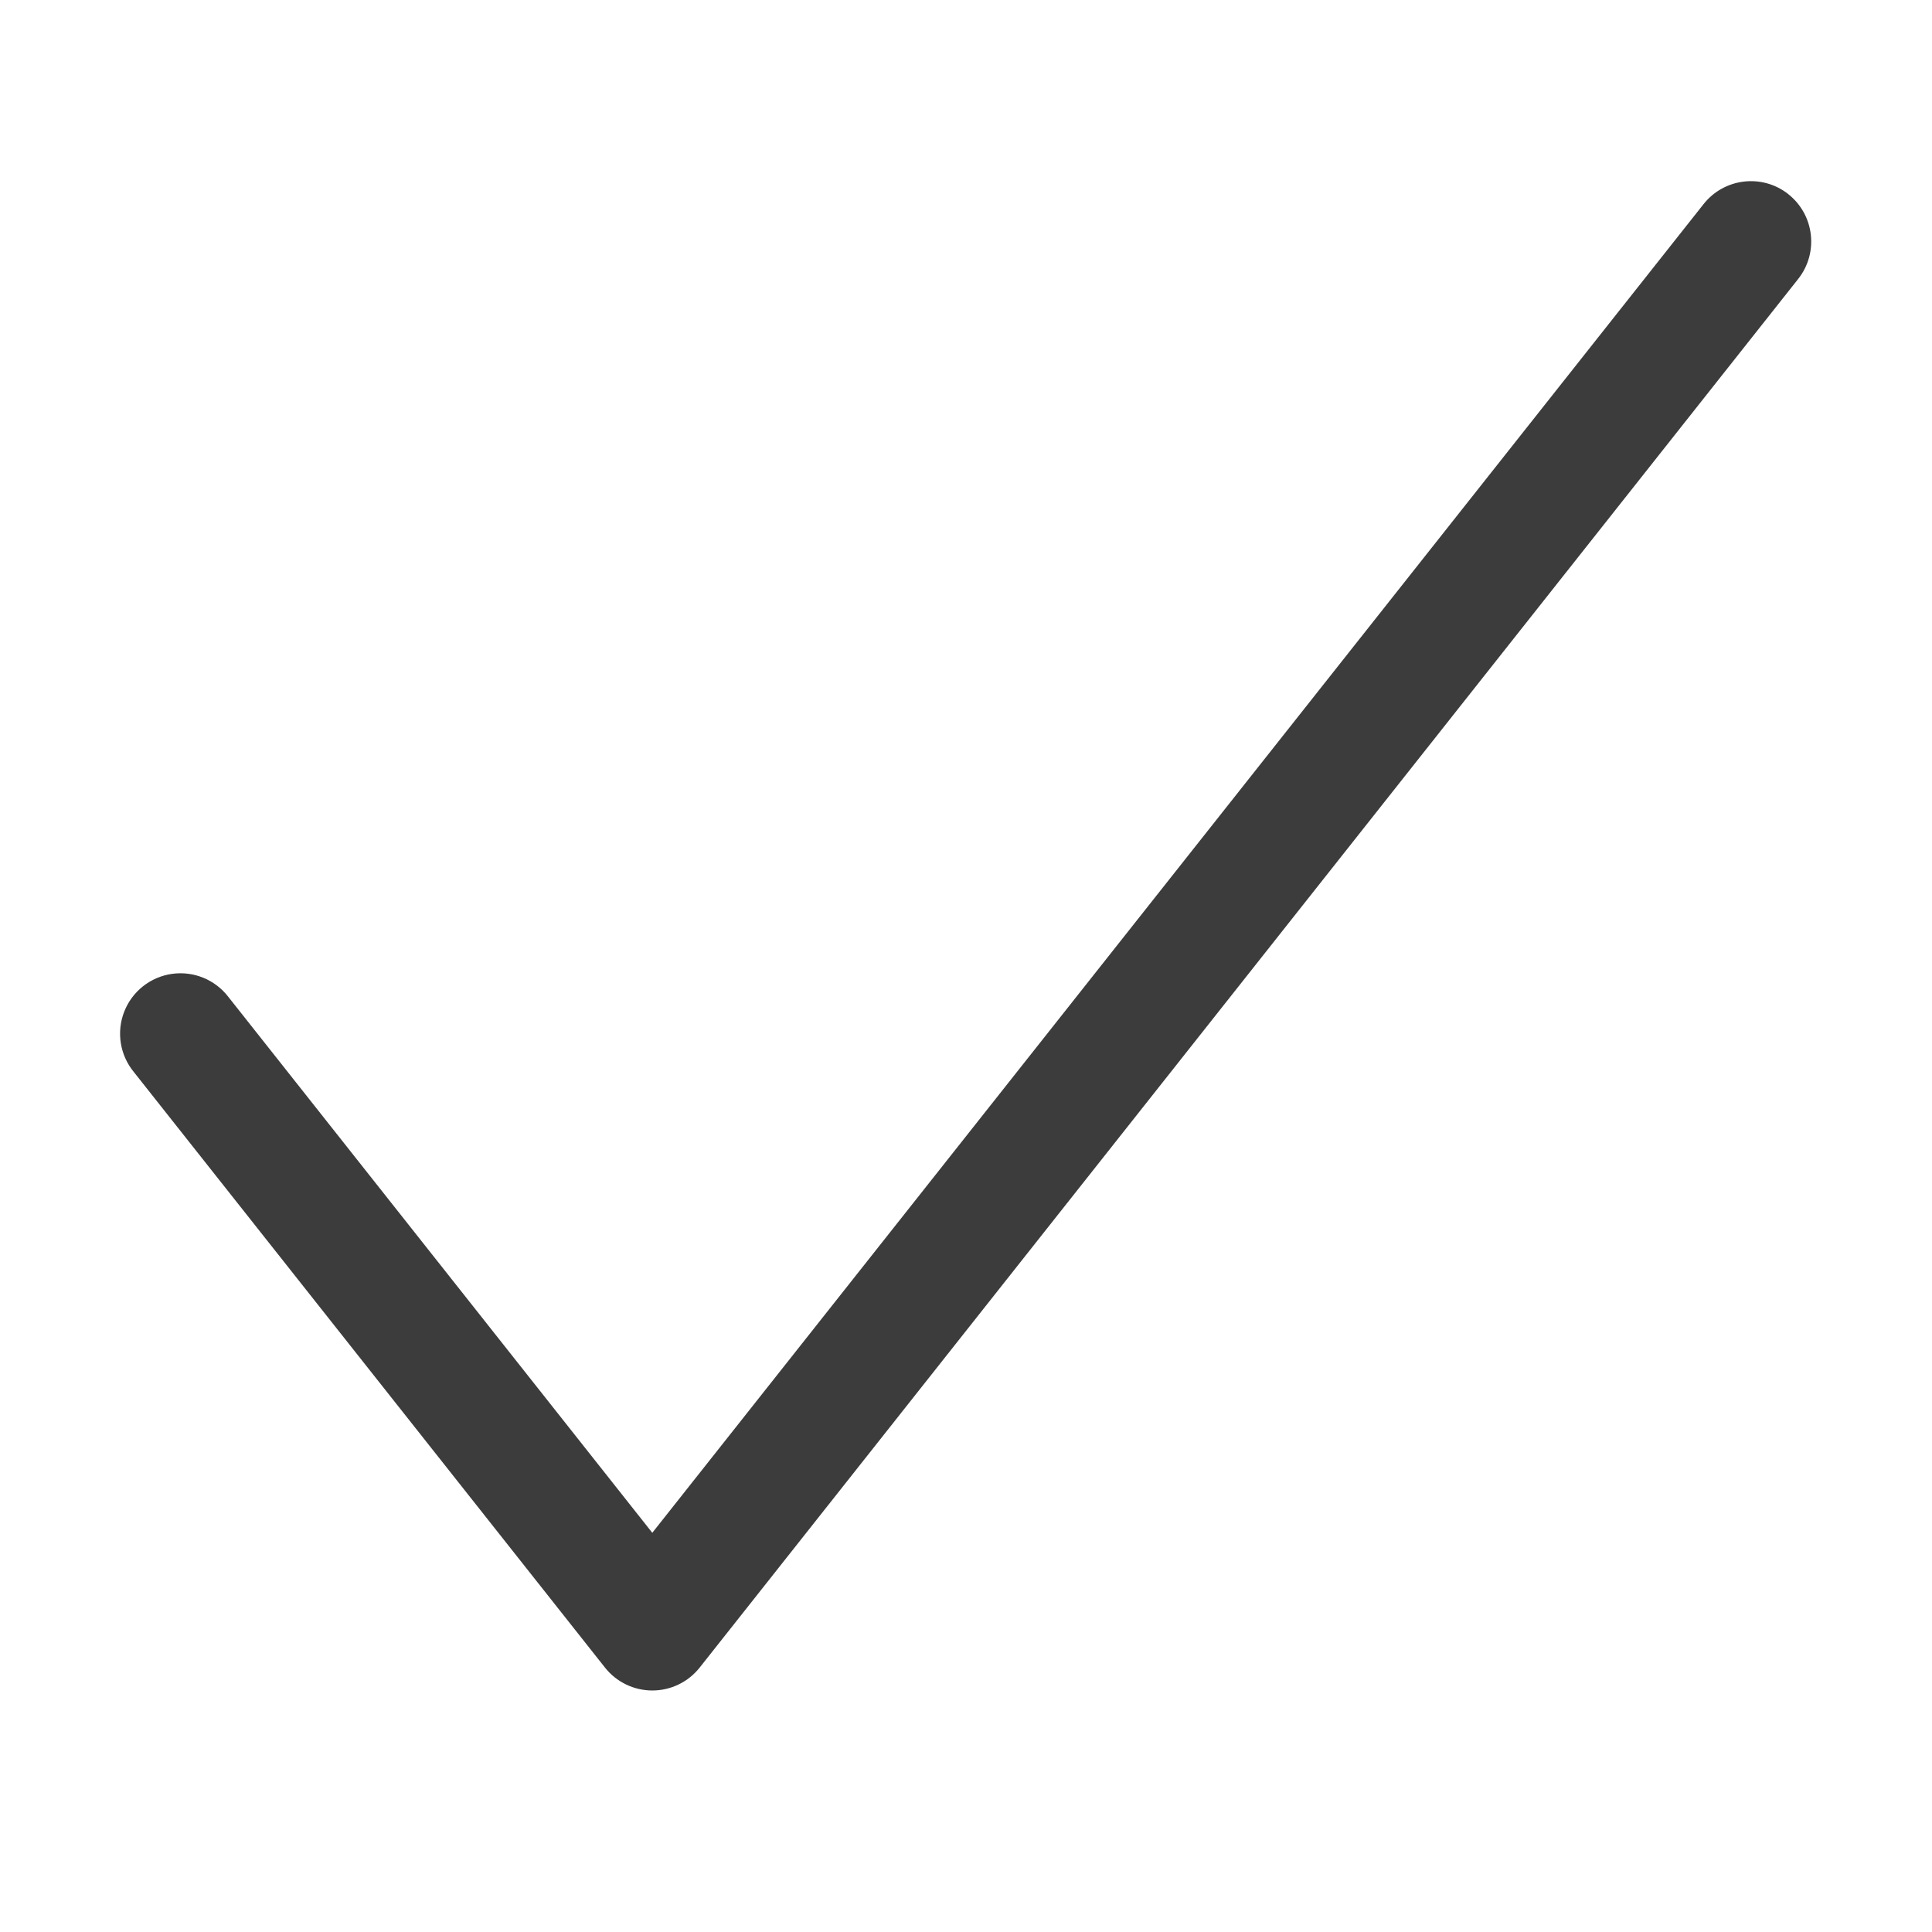
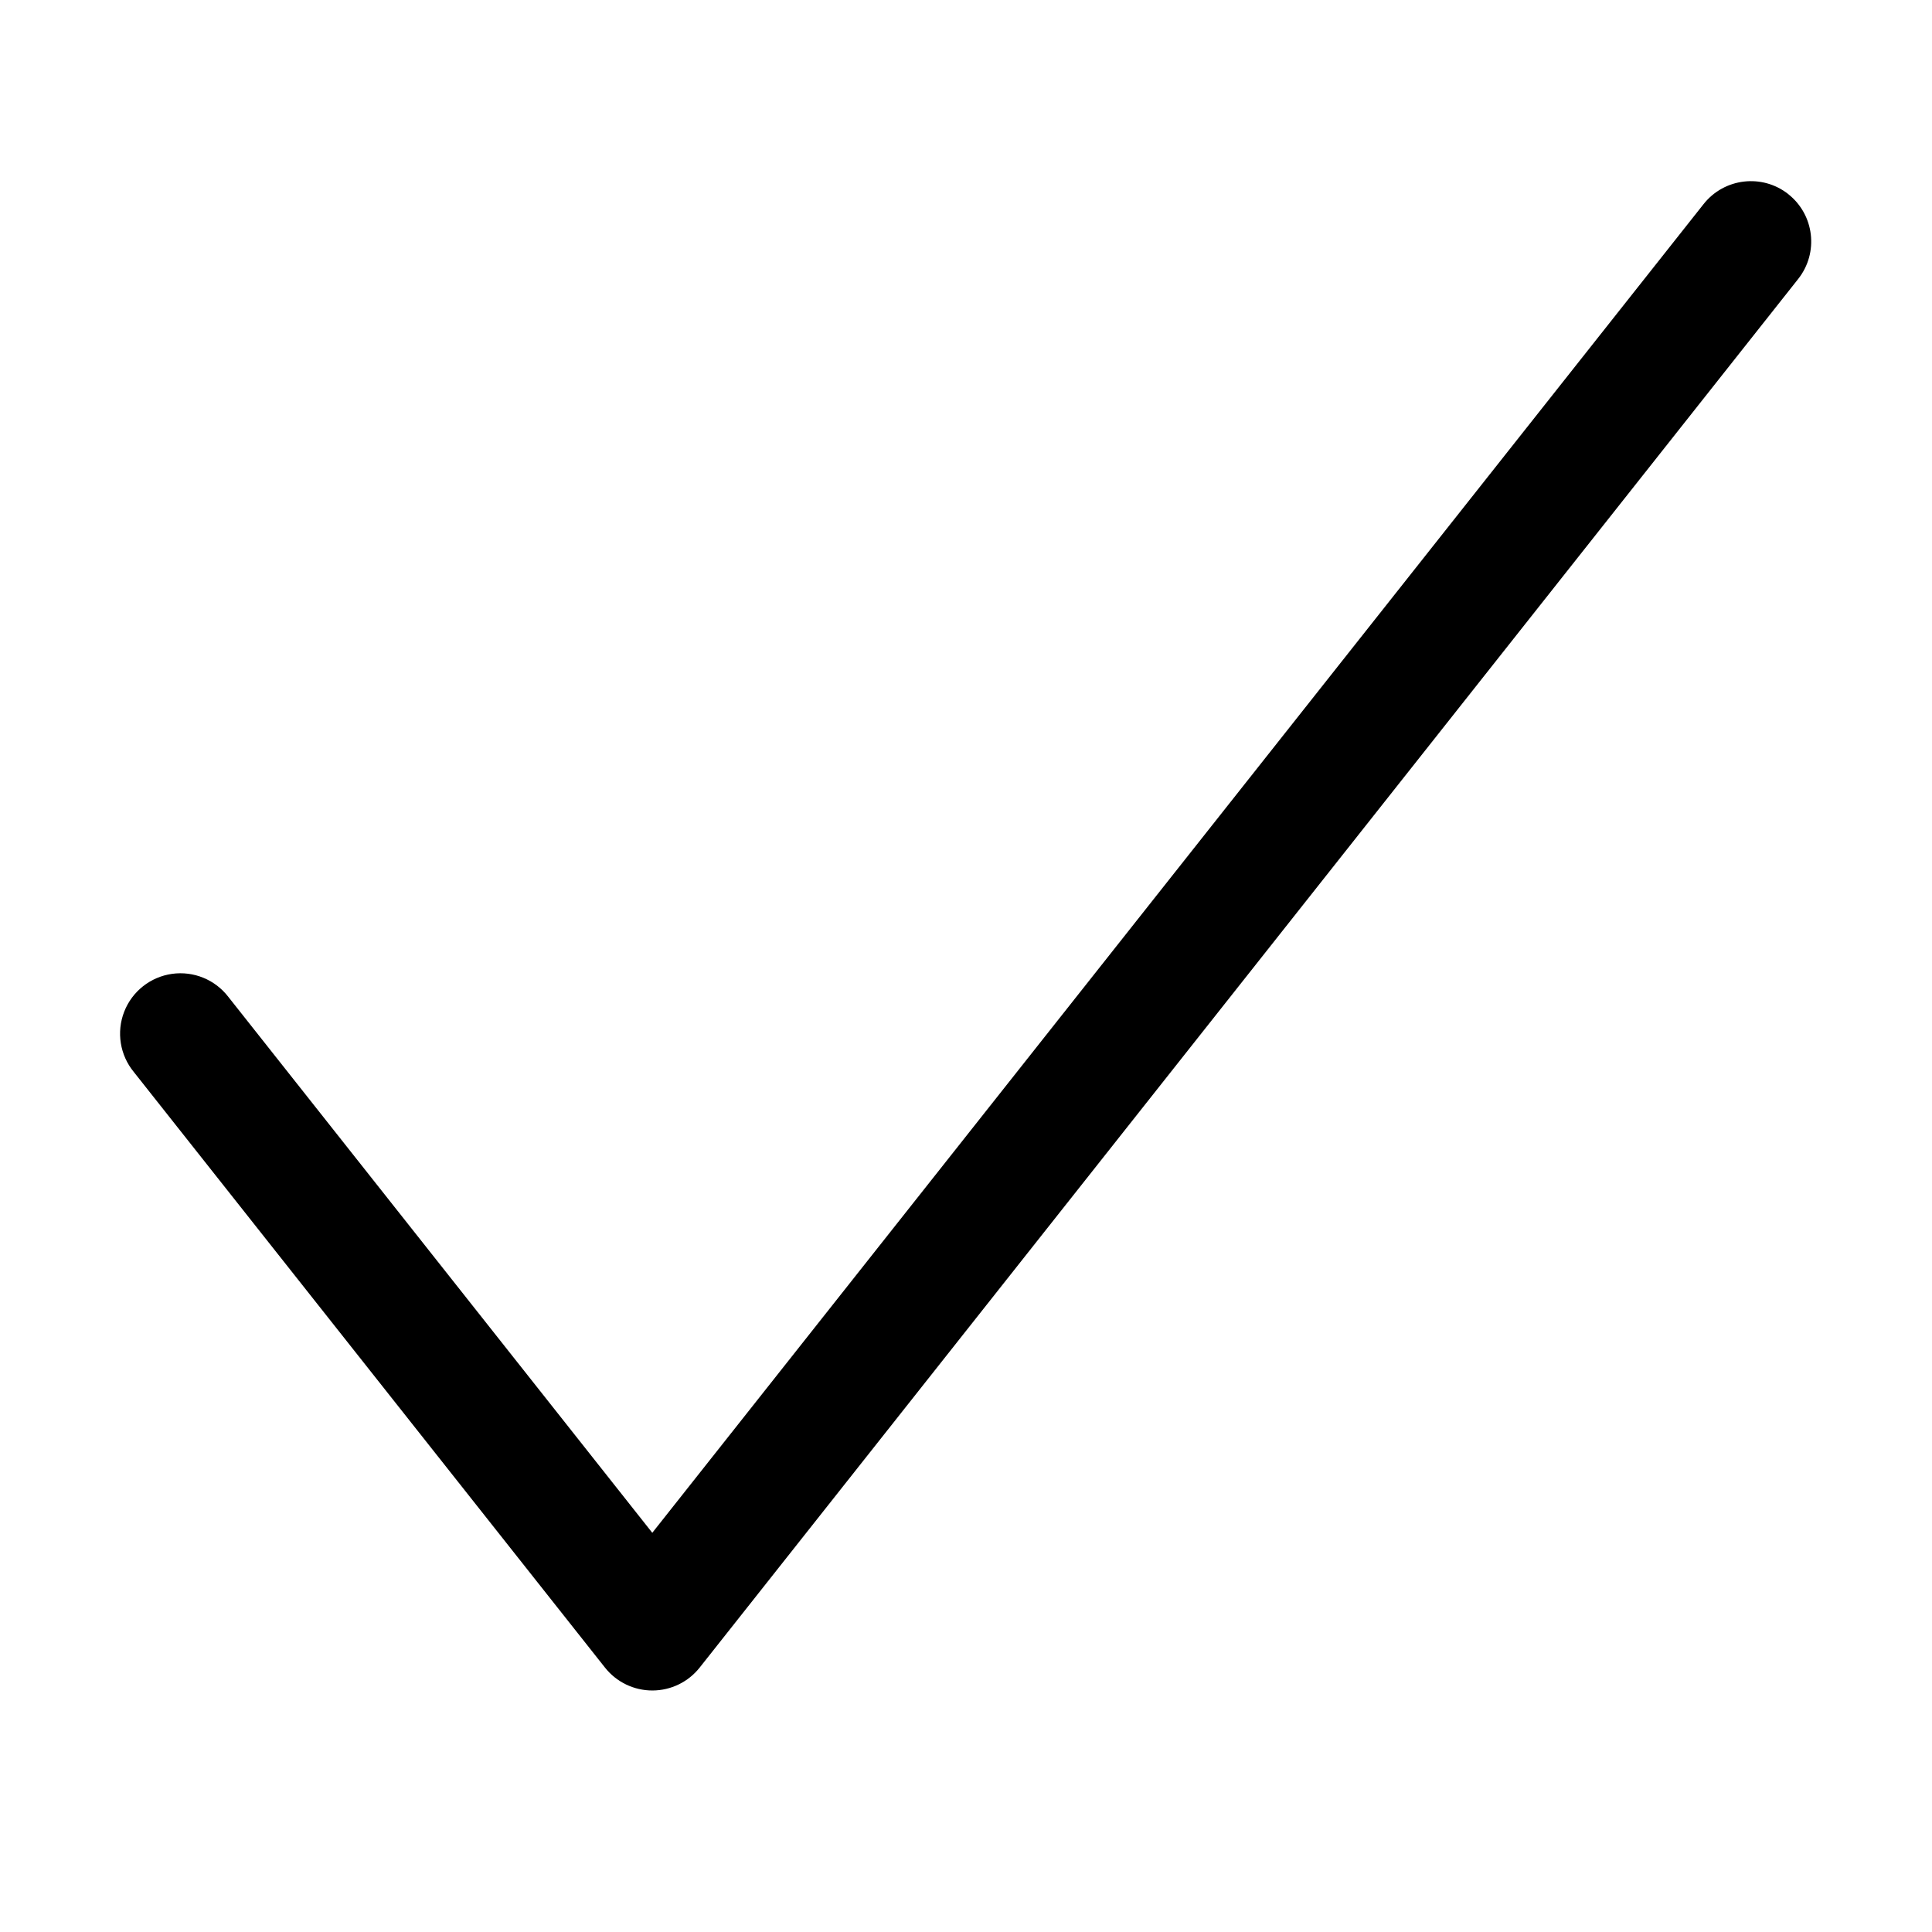
- <svg xmlns="http://www.w3.org/2000/svg" width="32" height="32" fill="none" viewBox="0 0 32 32">
-   <path fill="#3D3C3C" fill-rule="evenodd" d="M29.62 3.216a1 1 0 0 1 .164 1.404l-18.195 23a1 1 0 0 1-1.569 0l-7.804-9.865a1 1 0 1 1 1.568-1.241l7.02 8.874L28.217 3.38a1 1 0 0 1 1.404-.164Z" clip-rule="evenodd" />
+ <svg xmlns="http://www.w3.org/2000/svg" width="32" height="32" fill="currentColor" viewBox="0 0 32 32">
+   <path fill-rule="evenodd" d="M29.62 3.216a1 1 0 0 1 .164 1.404l-18.195 23a1 1 0 0 1-1.569 0l-7.804-9.865a1 1 0 1 1 1.568-1.241l7.02 8.874L28.217 3.38a1 1 0 0 1 1.404-.164Z" clip-rule="evenodd" />
</svg>
